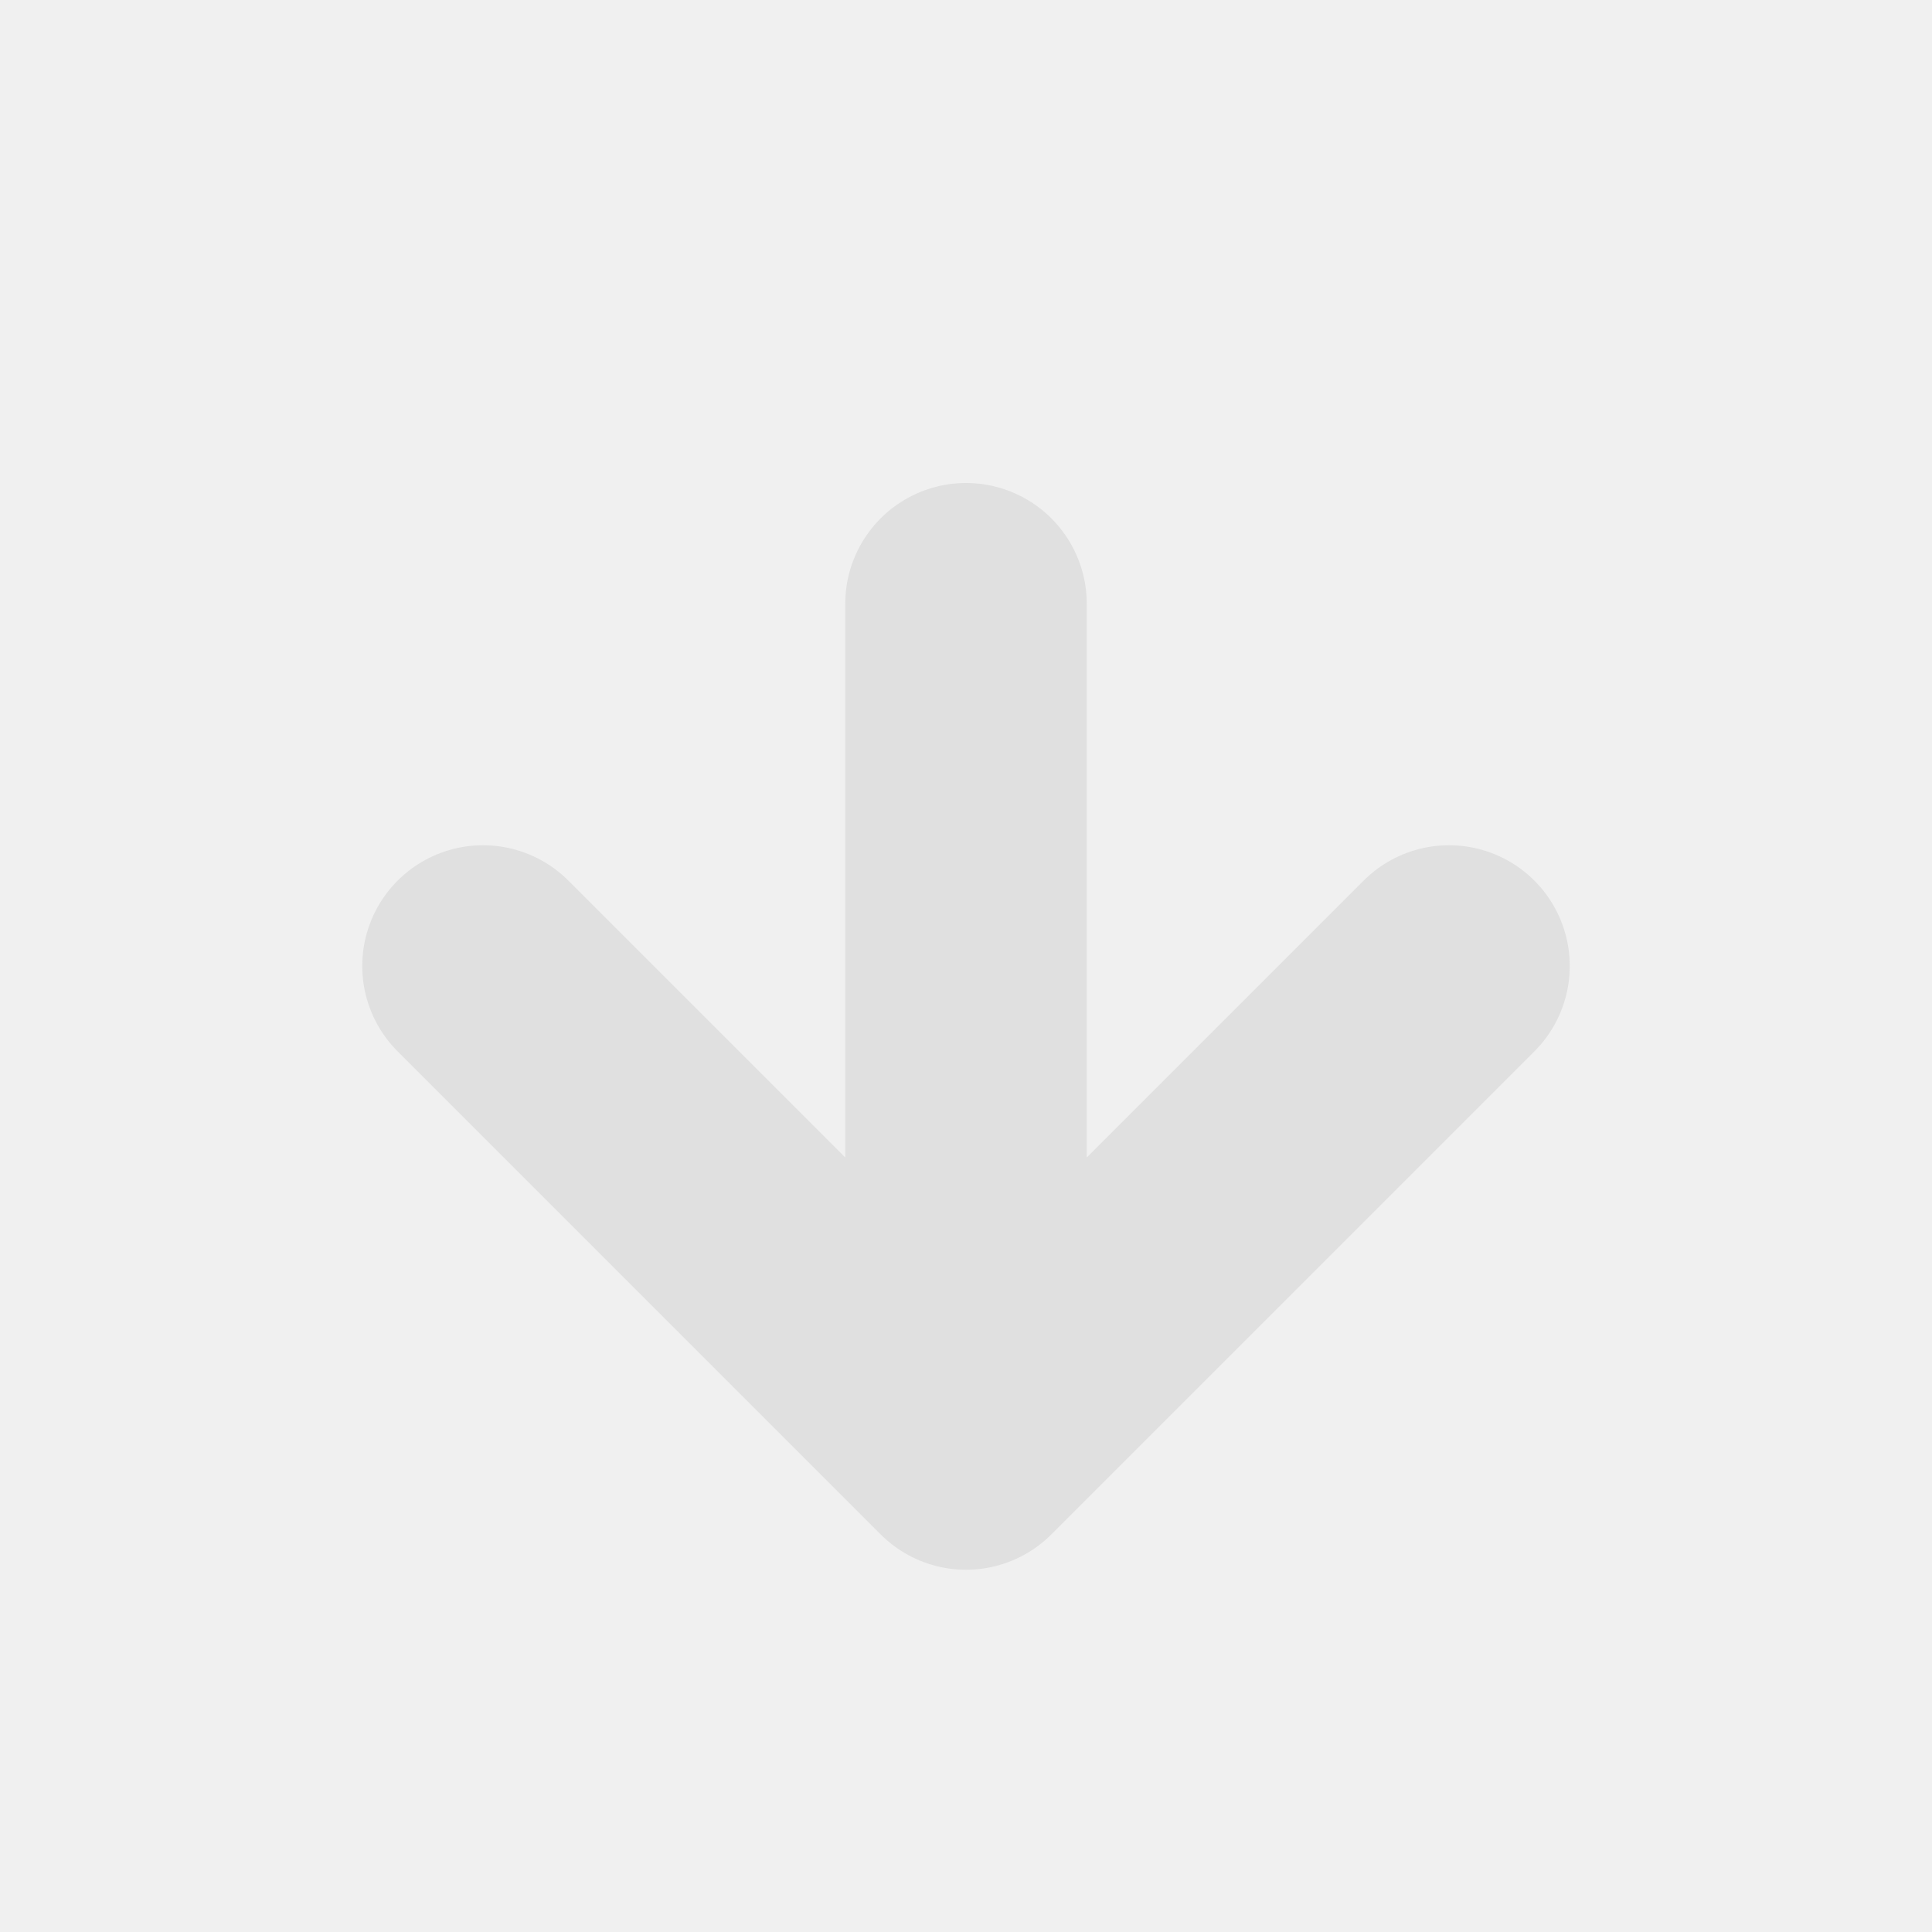
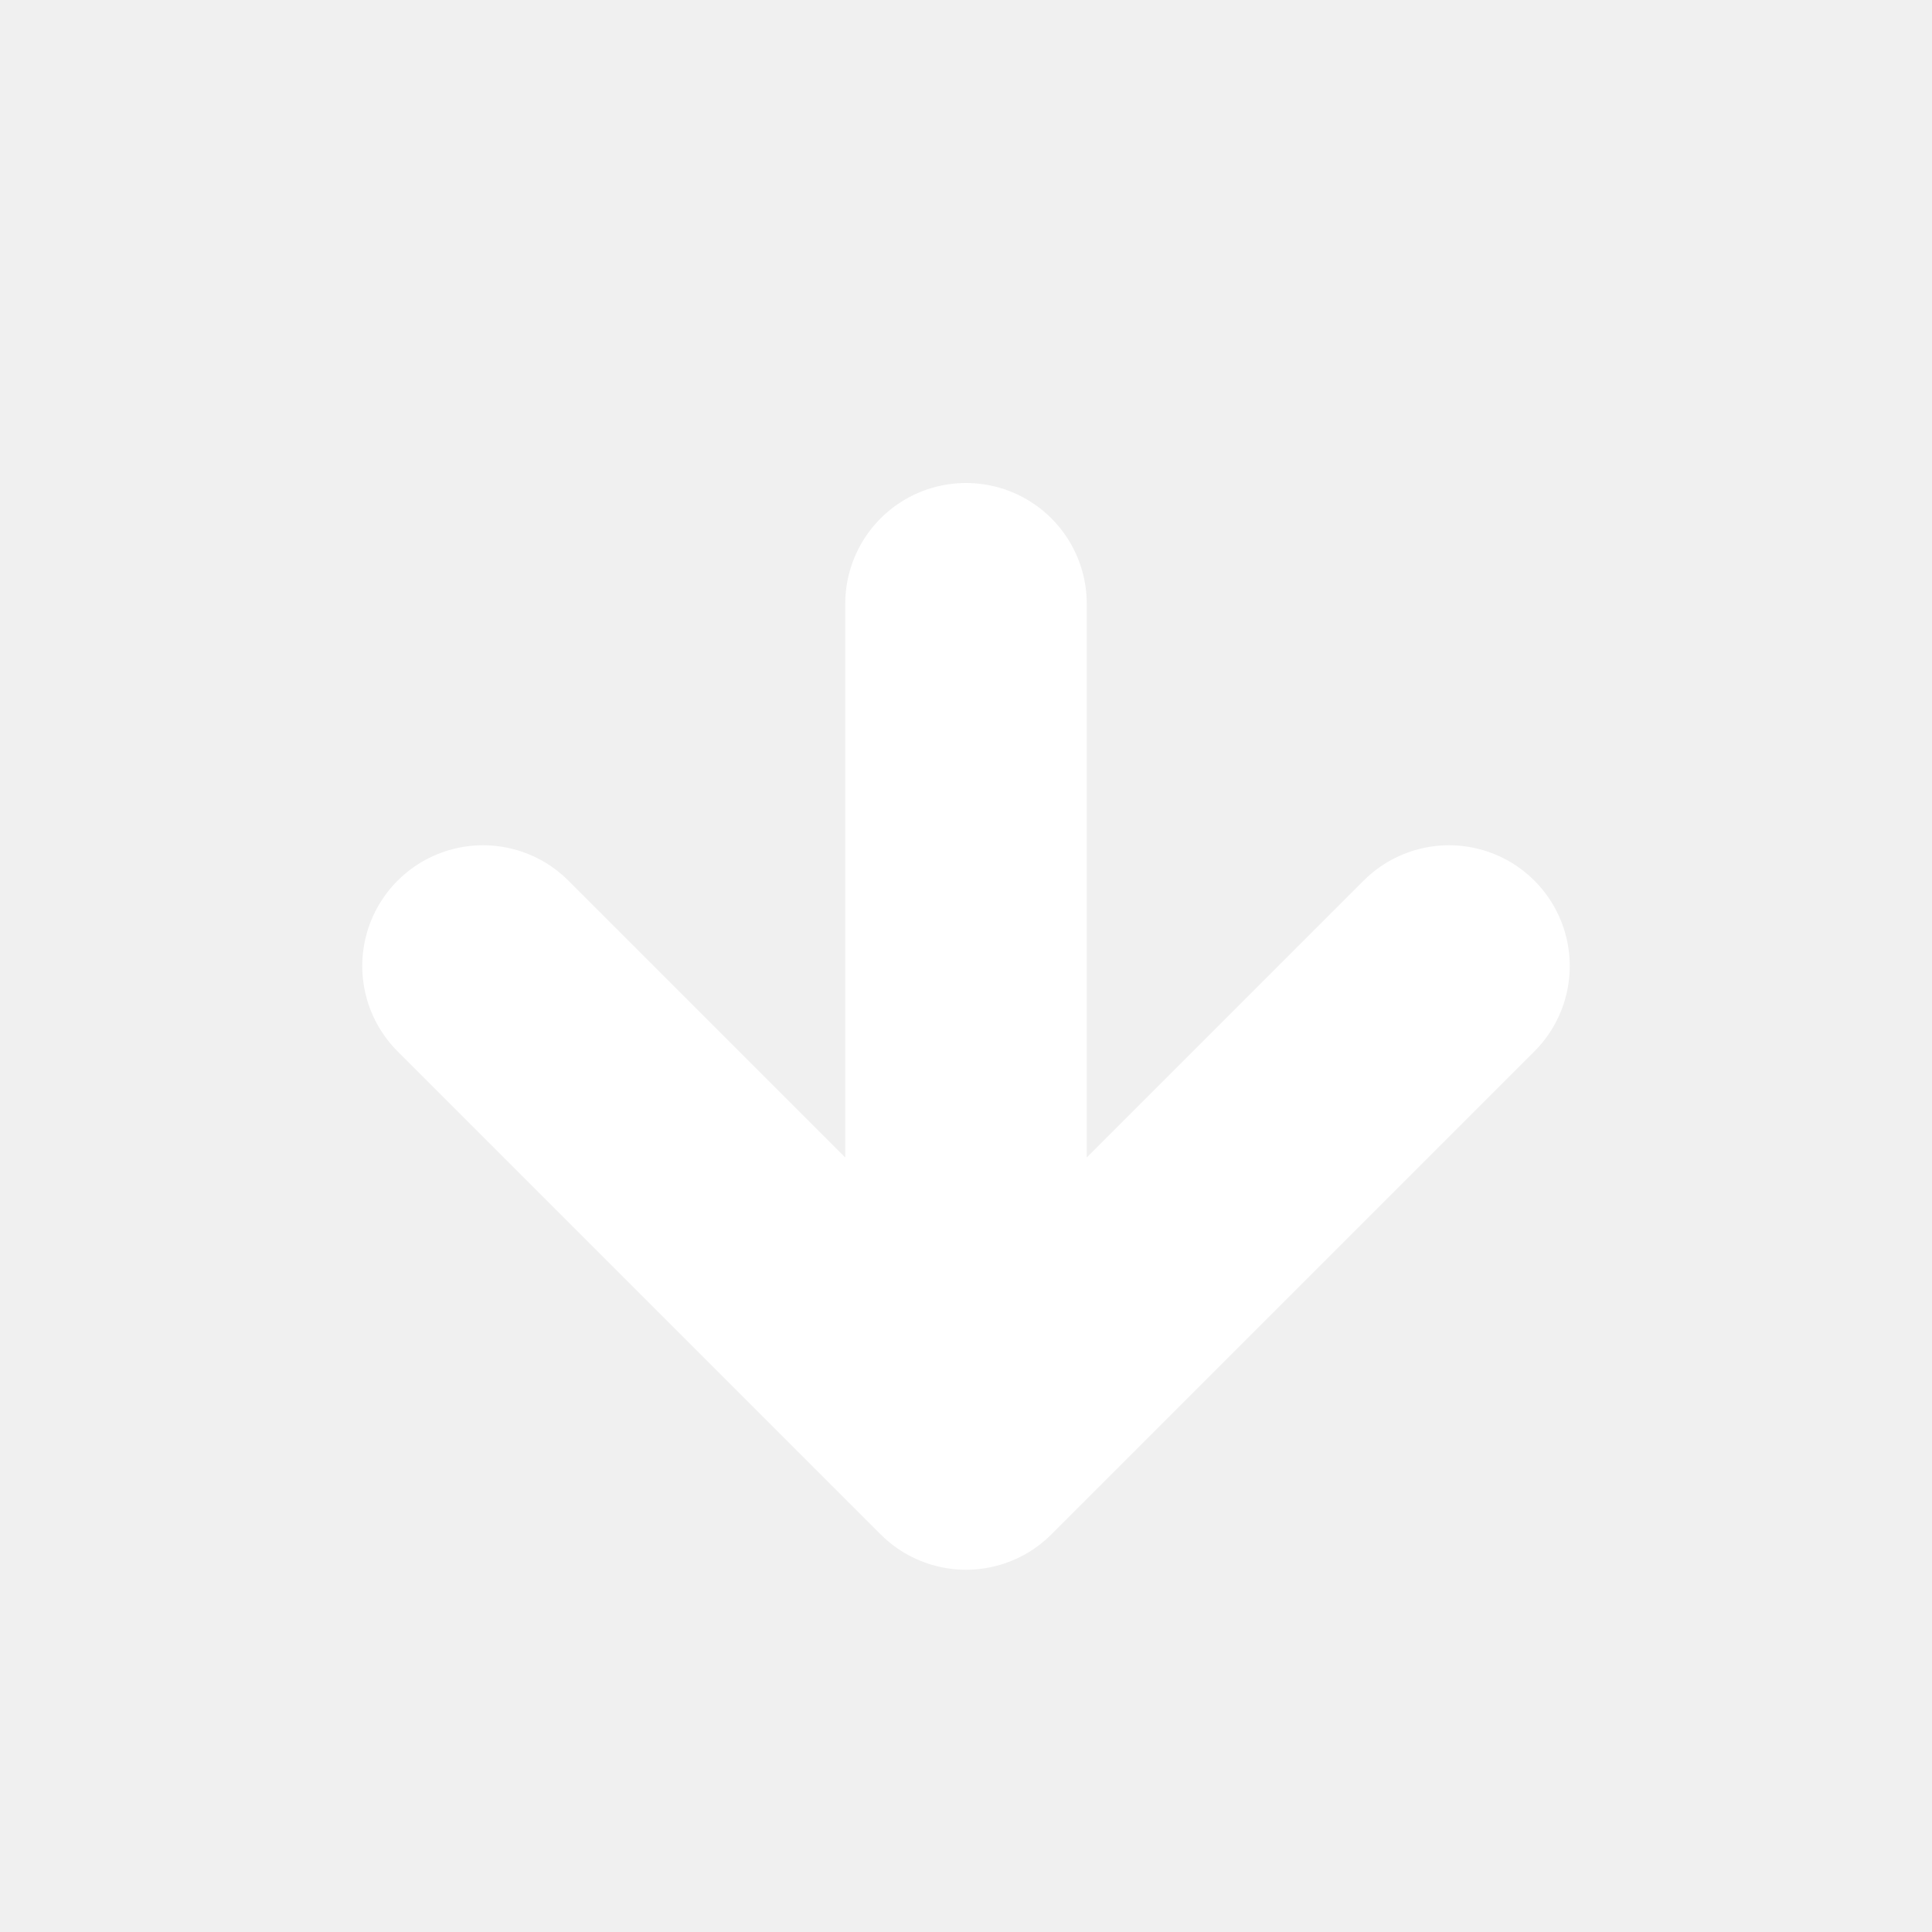
<svg xmlns="http://www.w3.org/2000/svg" height="16" viewBox="0 0 16 16" width="16">
-   <path d="M8 5v7l4-4m-4 4L4 8" fill="none" stroke-linecap="round" stroke-linejoin="round" stroke-width="2" stroke="#e0e0e0" />
+   <path d="M8 5v7l4-4m-4 4L4 8" fill="none" stroke-linecap="round" stroke-linejoin="round" stroke-width="2" stroke="#ffffff" />
</svg>
